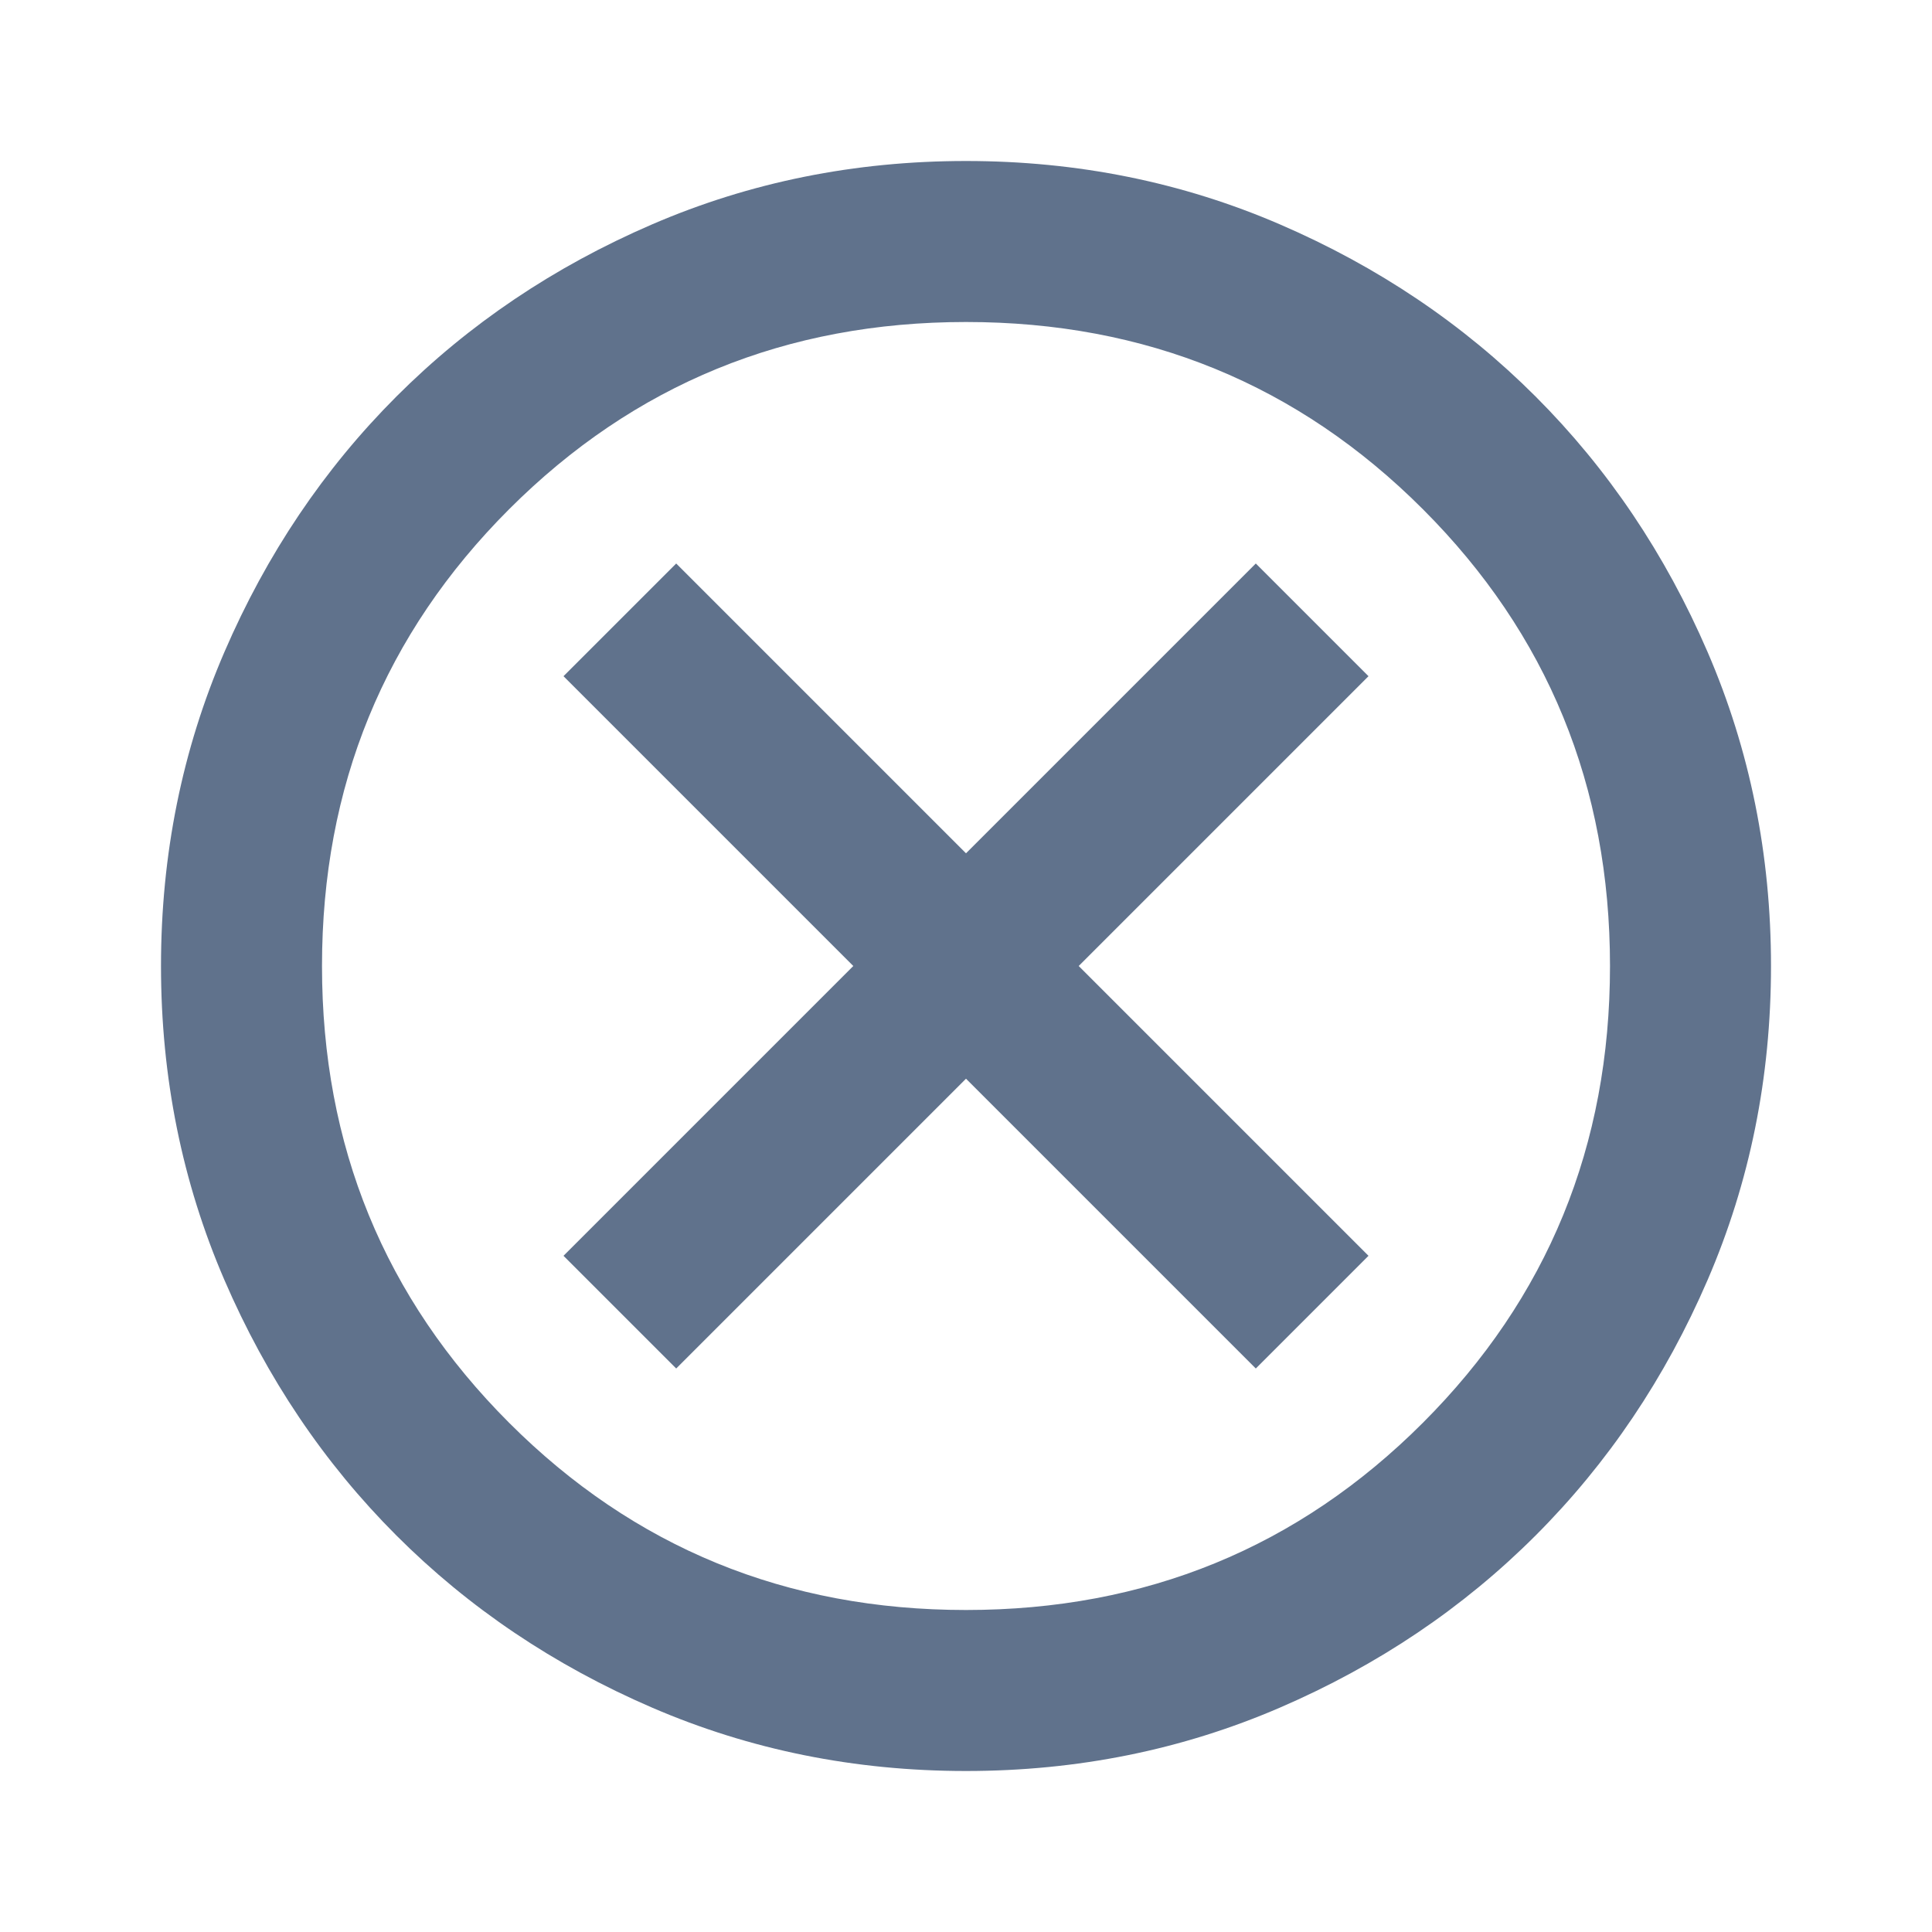
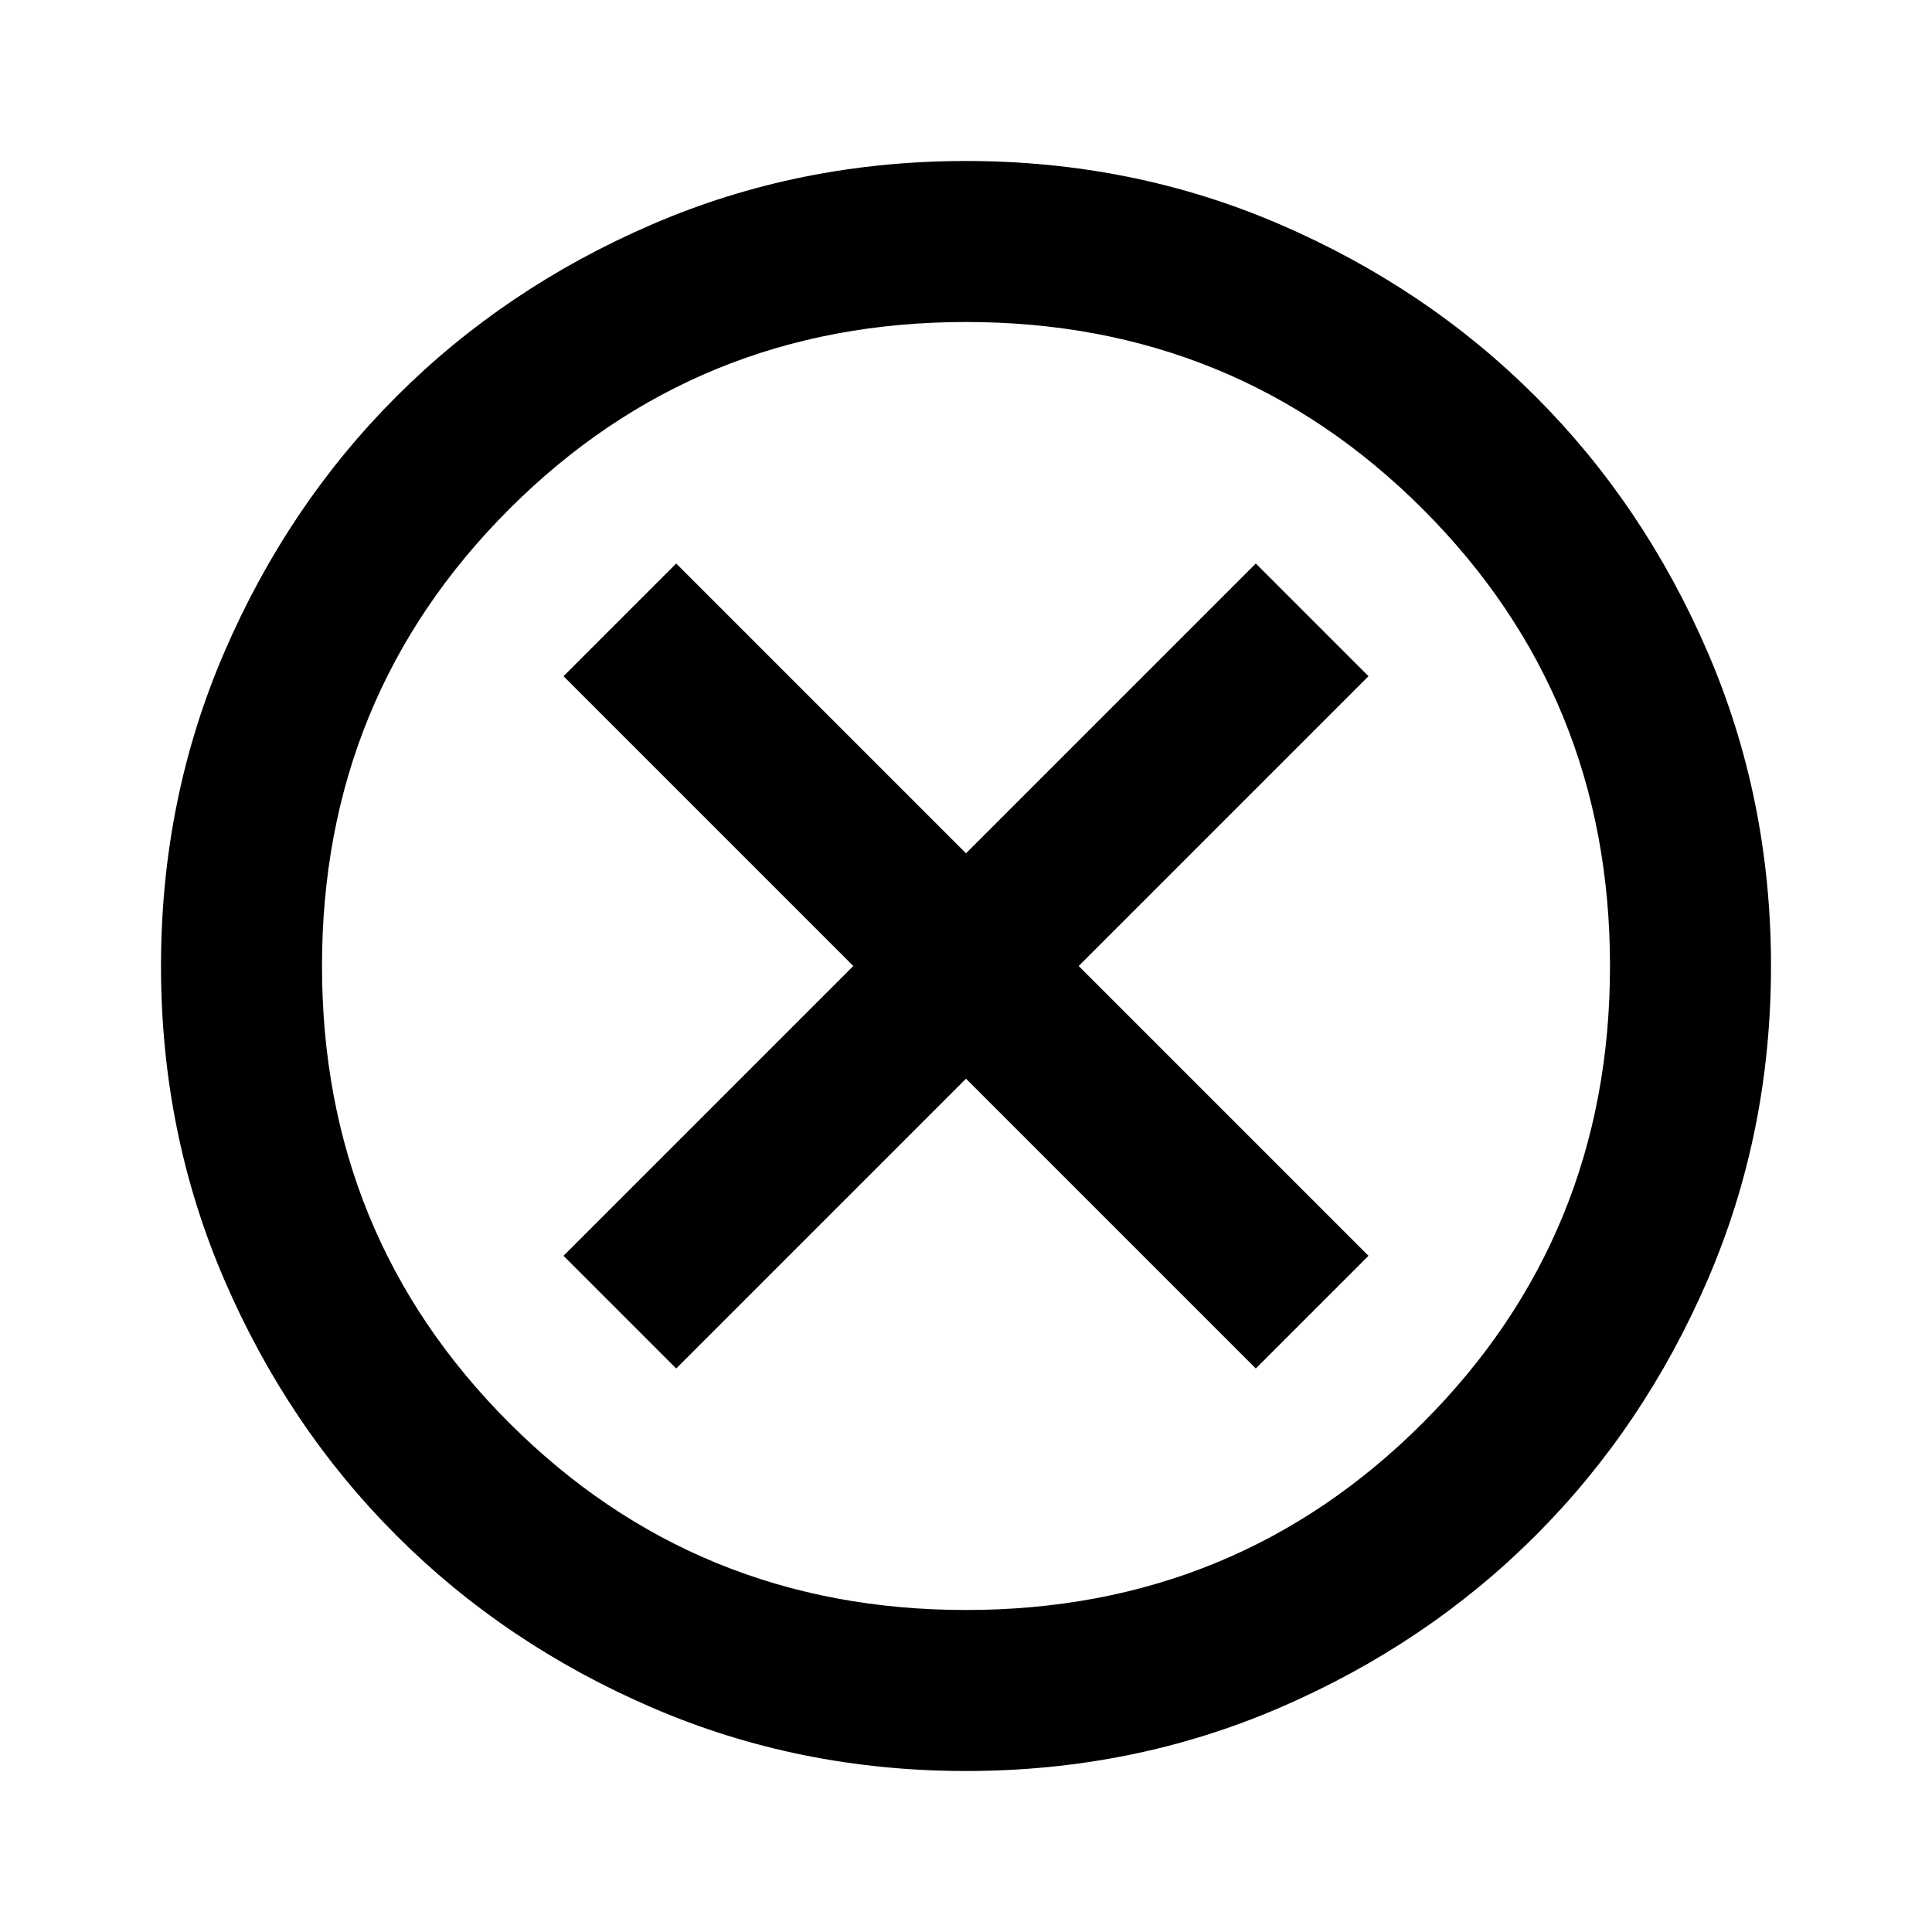
- <svg xmlns="http://www.w3.org/2000/svg" height="24px" viewBox="0 -960 960 960" width="24px" fill="#60728c">
+ <svg xmlns="http://www.w3.org/2000/svg" height="24px" viewBox="0 -960 960 960" width="24px" fill="currentColor">
  <path d="m336-280 144-144 144 144 56-56-144-144 144-144-56-56-144 144-144-144-56 56 144 144-144 144 56 56ZM480-80q-83 0-156-31.5T197-197q-54-54-85.5-127T80-480q0-83 31.5-156T197-763q54-54 127-85.5T480-880q83 0 156 31.5T763-763q54 54 85.5 127T880-480q0 83-31.5 156T763-197q-54 54-127 85.5T480-80Zm0-80q134 0 227-93t93-227q0-134-93-227t-227-93q-134 0-227 93t-93 227q0 134 93 227t227 93Zm0-320Z" />
</svg>
